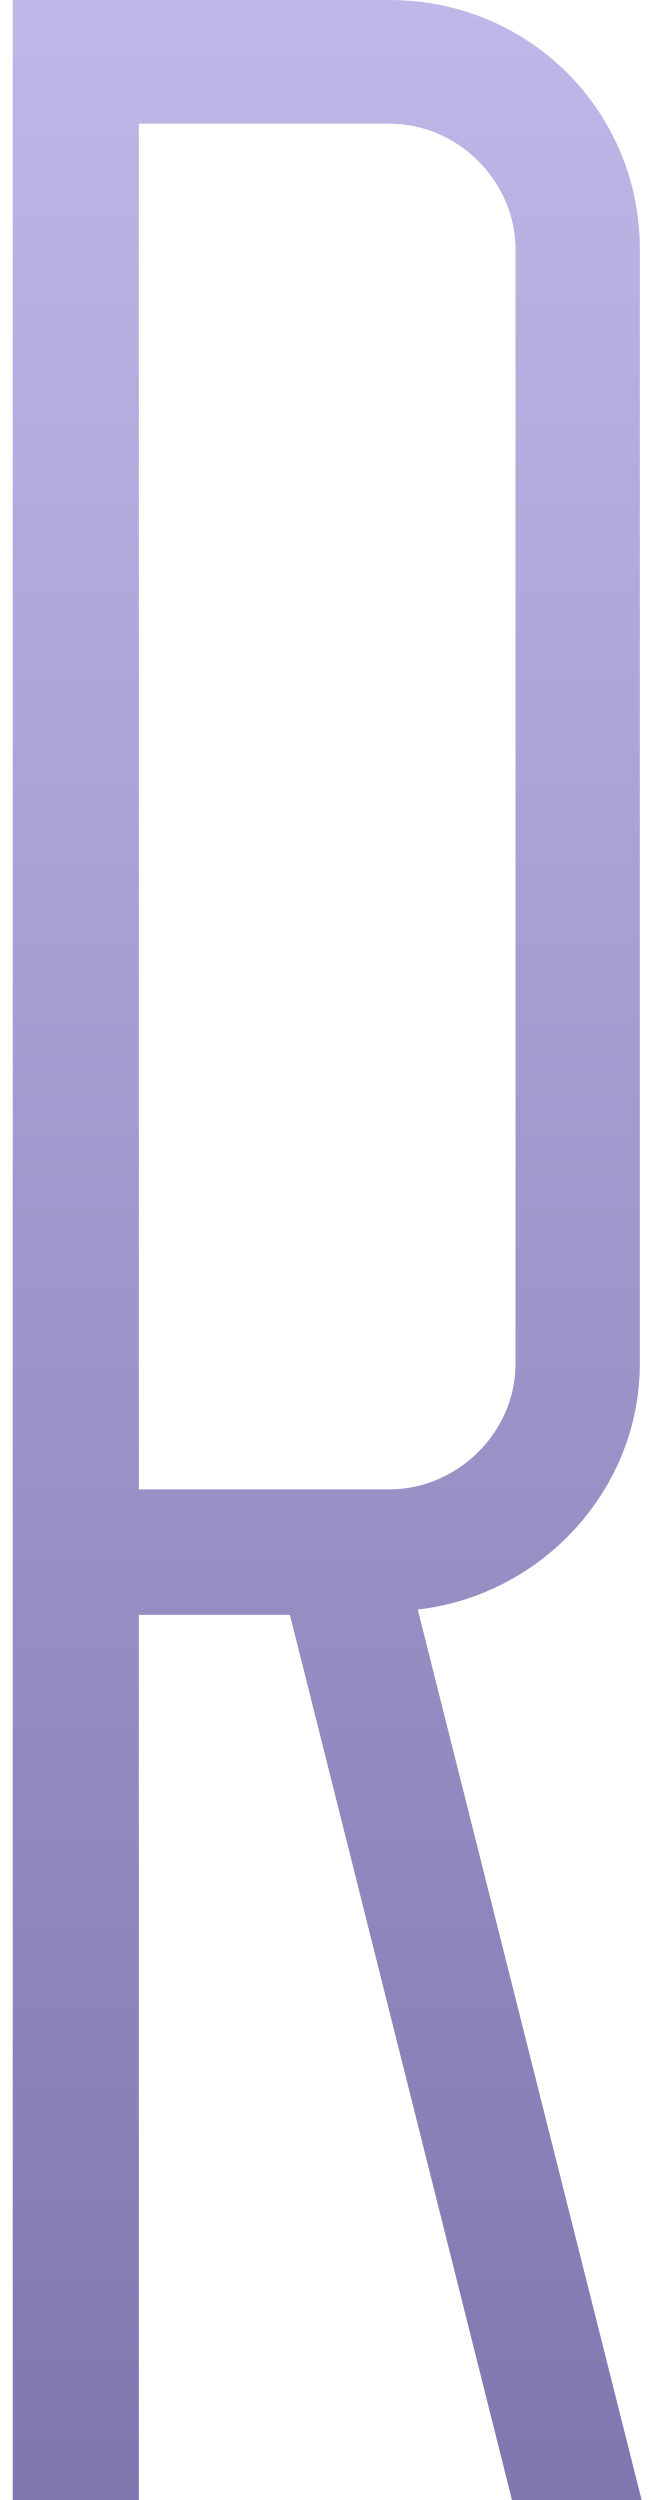
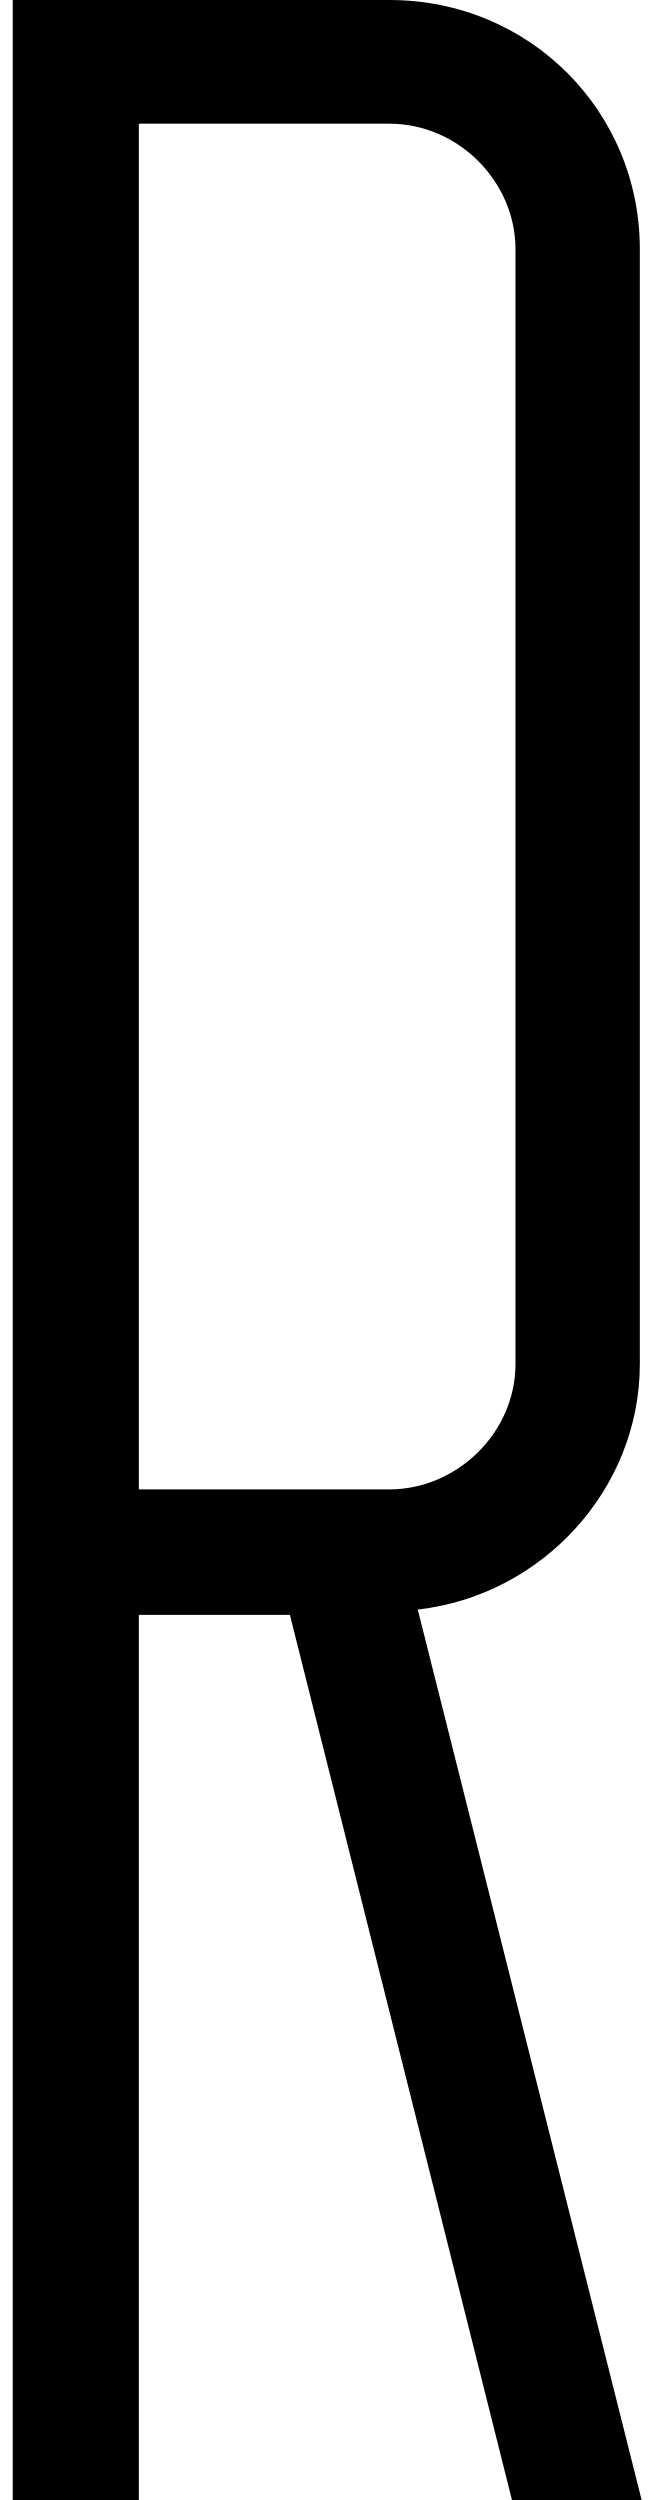
<svg xmlns="http://www.w3.org/2000/svg" width="12" height="46" viewBox="0 0 12 46" fill="none">
  <path d="M11.806 46H9.42L5.334 29.713H2.555V46H0.234V0H7.164C9.747 0 11.773 2.048 11.773 4.584V25.097C11.773 27.405 9.975 29.355 7.687 29.616L11.806 46ZM2.555 27.405H7.164C8.406 27.405 9.485 26.365 9.485 25.097V4.584C9.485 3.348 8.439 2.276 7.164 2.276H2.555V27.405Z" fill="url(#paint0_linear_1_14)" />
  <defs>
    <linearGradient id="paint0_linear_1_14" x1="6.02" y1="0" x2="6.02" y2="46" gradientUnits="userSpaceOnUse">
-       <stop stop-color="#C0B7E8" />
-       <stop offset="1" stop-color="#8176AF" />
+       <stop stopColor="#C0B7E8" />
+       <stop offset="1" stopColor="#8176AF" />
    </linearGradient>
  </defs>
</svg>
